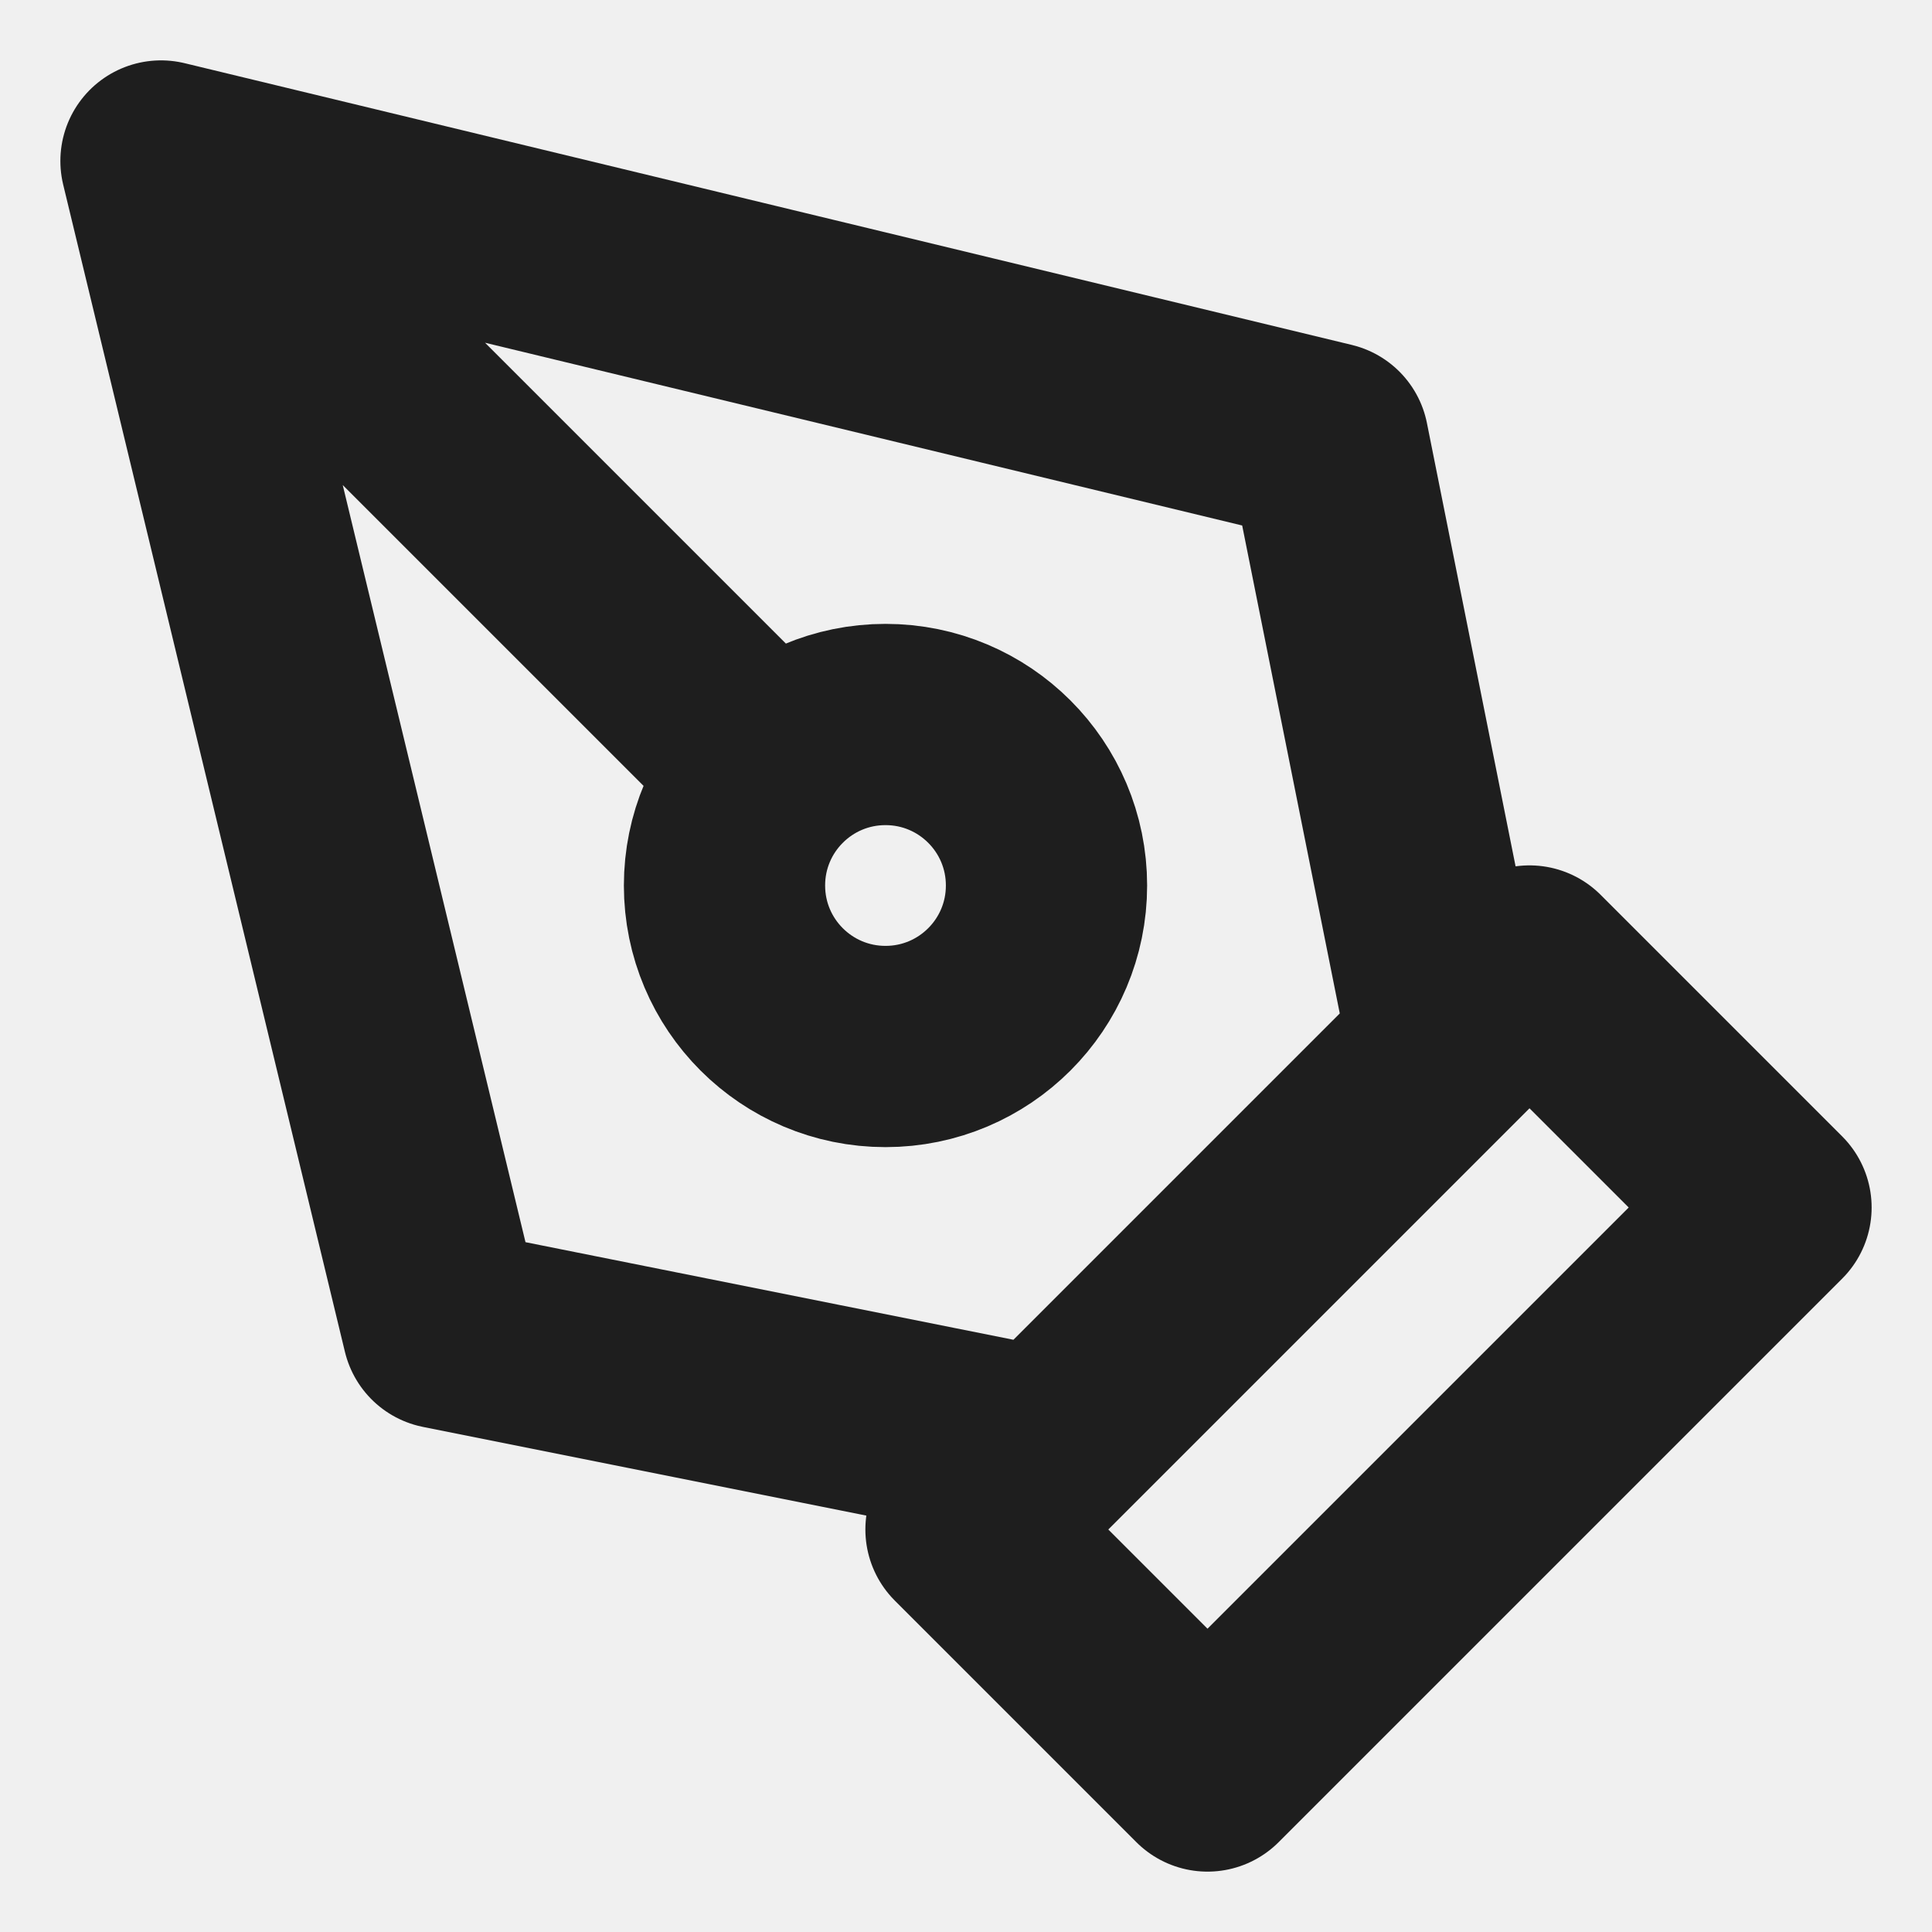
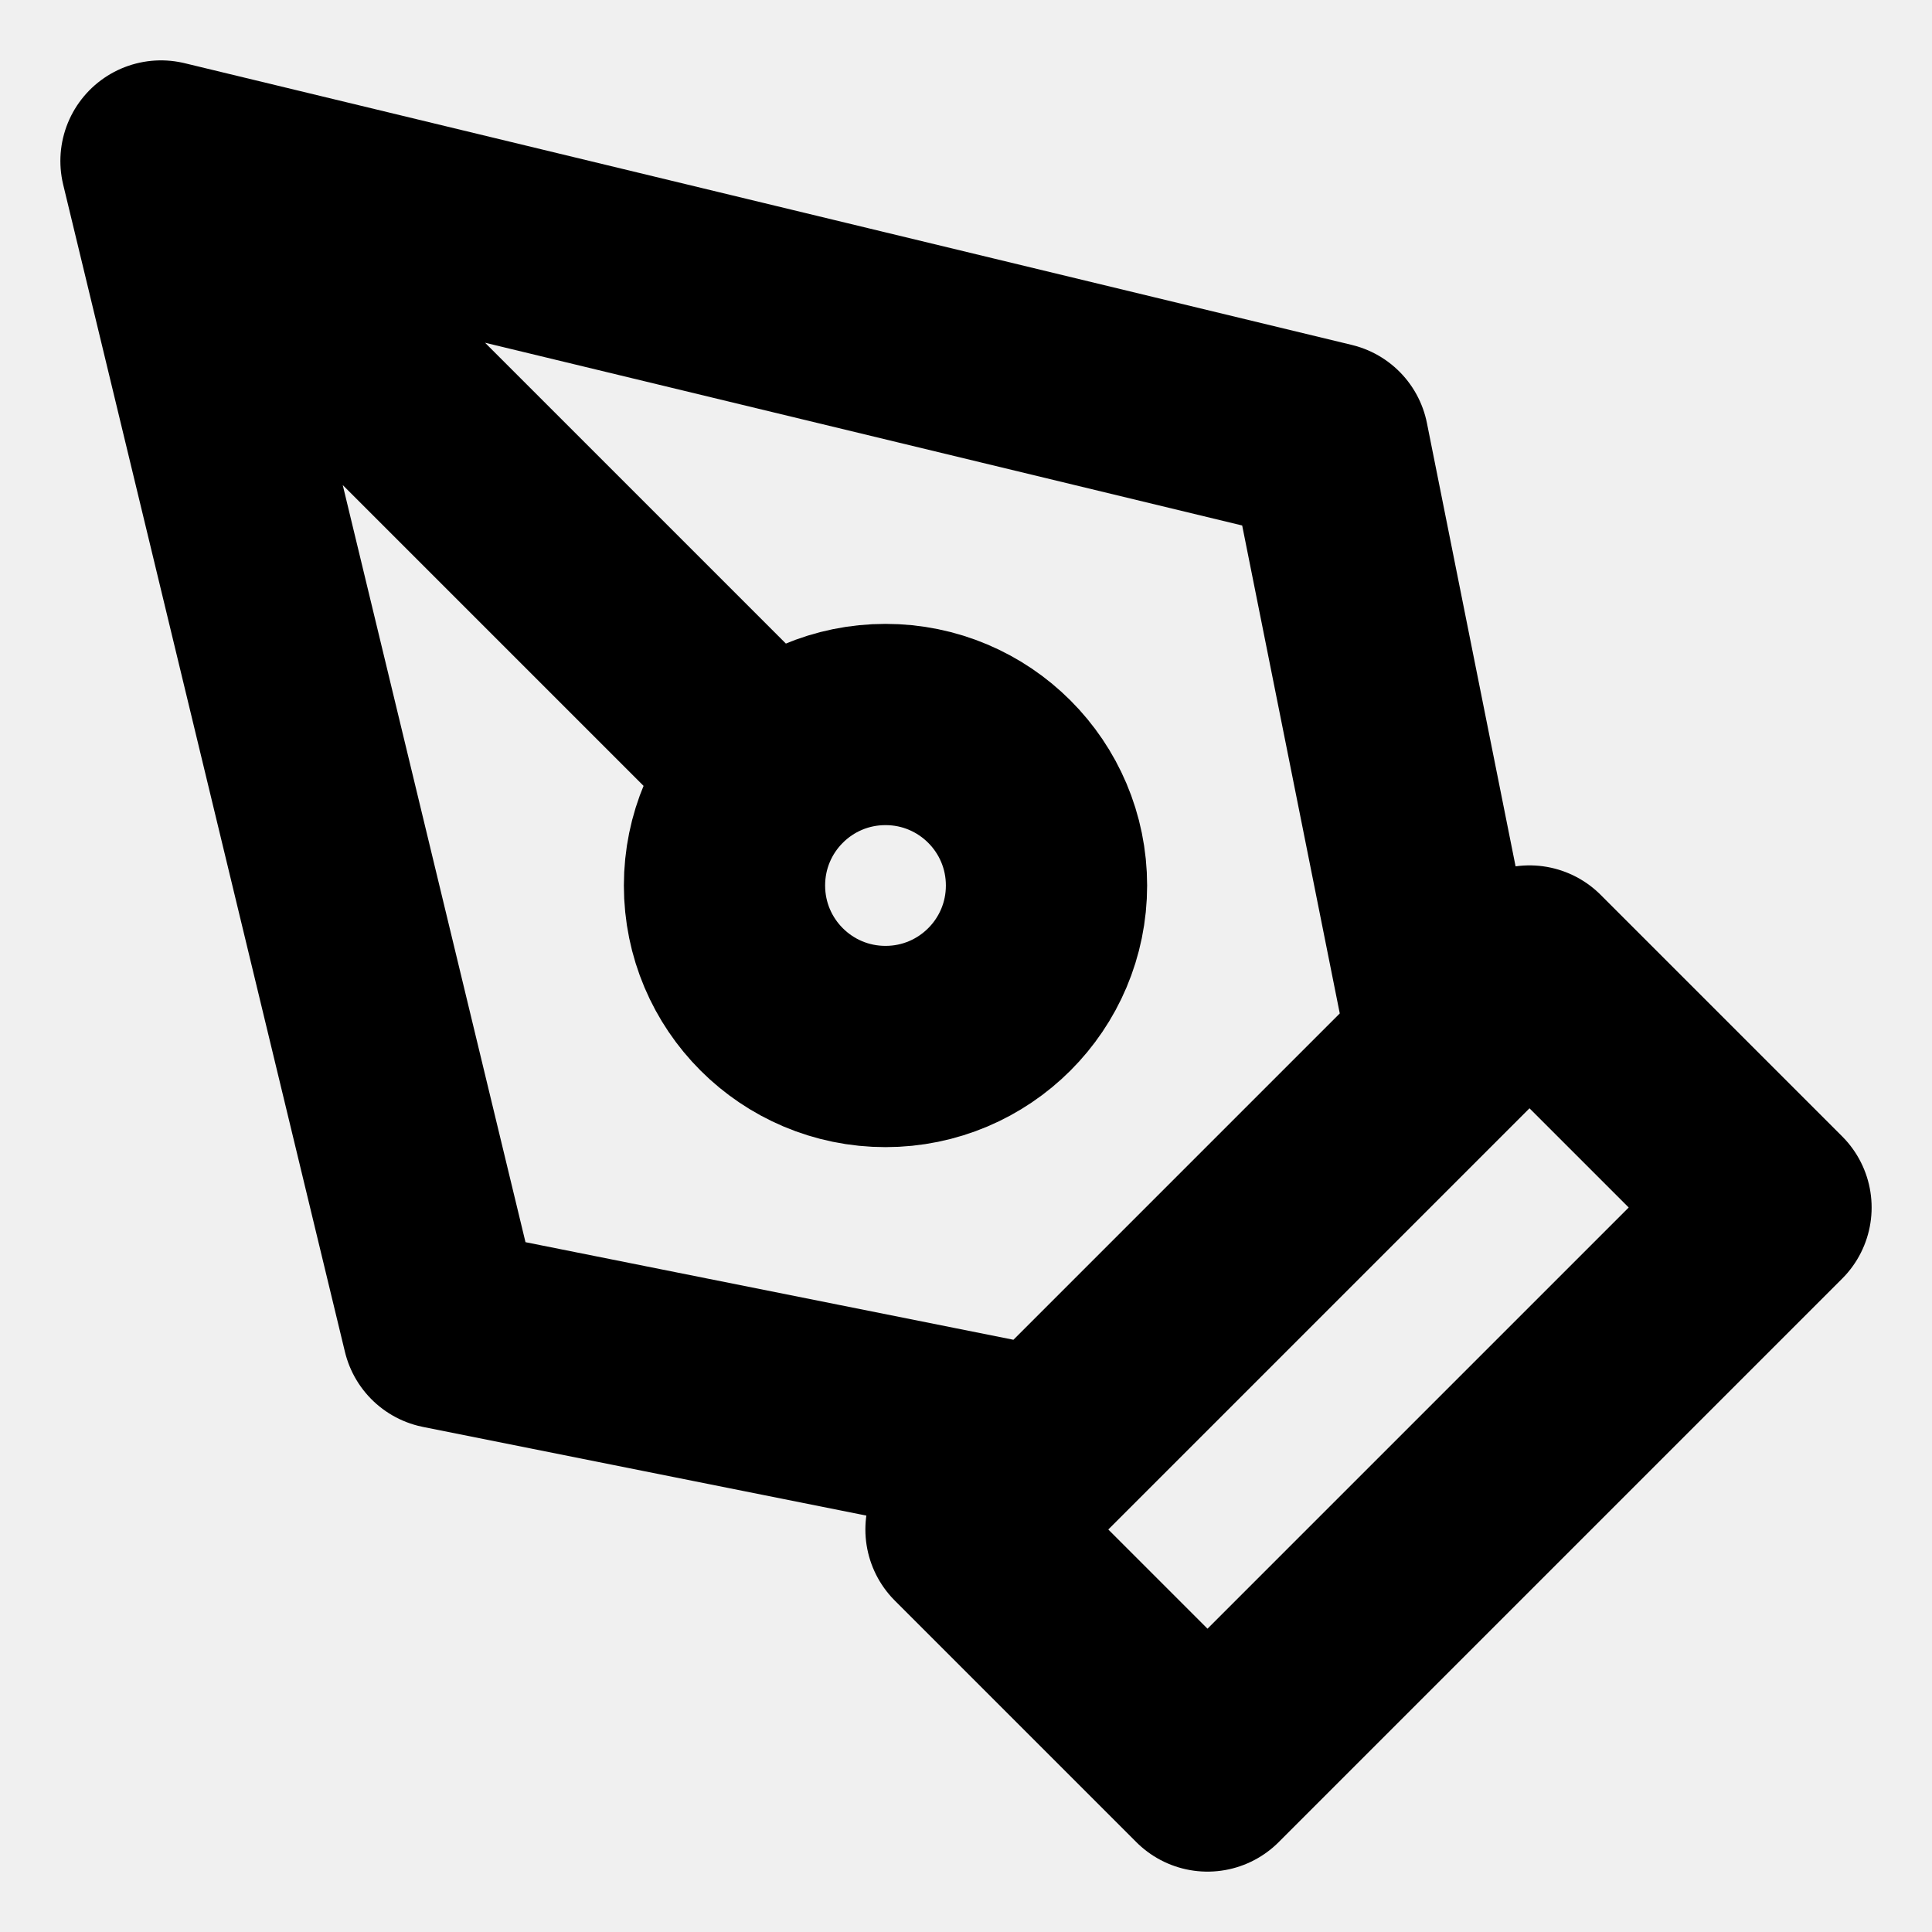
<svg xmlns="http://www.w3.org/2000/svg" width="24" height="24" viewBox="0 0 24 24" fill="none">
-   <g clip-path="url(#clip0_697_57)">
-     <path d="M2 2L16.5 5.5L18 13L13 18L5.5 16.5L2 2ZM2 2L9.586 9.586M12 19L19 12L22 15L15 22L12 19ZM13 11C13 12.105 12.105 13 11 13C9.895 13 9 12.105 9 11C9 9.895 9.895 9 11 9C12.105 9 13 9.895 13 11Z" stroke="#1E1E1E" stroke-width="2.5" stroke-linecap="round" stroke-linejoin="round" />
+   <g clip-path="url(#clip0_1097_39)">
+     <path d="M2 2L16.5 5.5L18 13L13 18L5.5 16.5L2 2ZM2 2L9.586 9.586M12 19L19 12L22 15L15 22L12 19ZM13 11C13 12.105 12.105 13 11 13C9.895 13 9 12.105 9 11C9 9.895 9.895 9 11 9C12.105 9 13 9.895 13 11Z" stroke="black" stroke-width="2.5" stroke-linecap="round" stroke-linejoin="round" />
  </g>
  <defs>
-     <clipPath id="clip0_697_57">
+     <clipPath id="clip0_1097_39">
      <rect width="24" height="24" fill="white" />
    </clipPath>
  </defs>
</svg>
